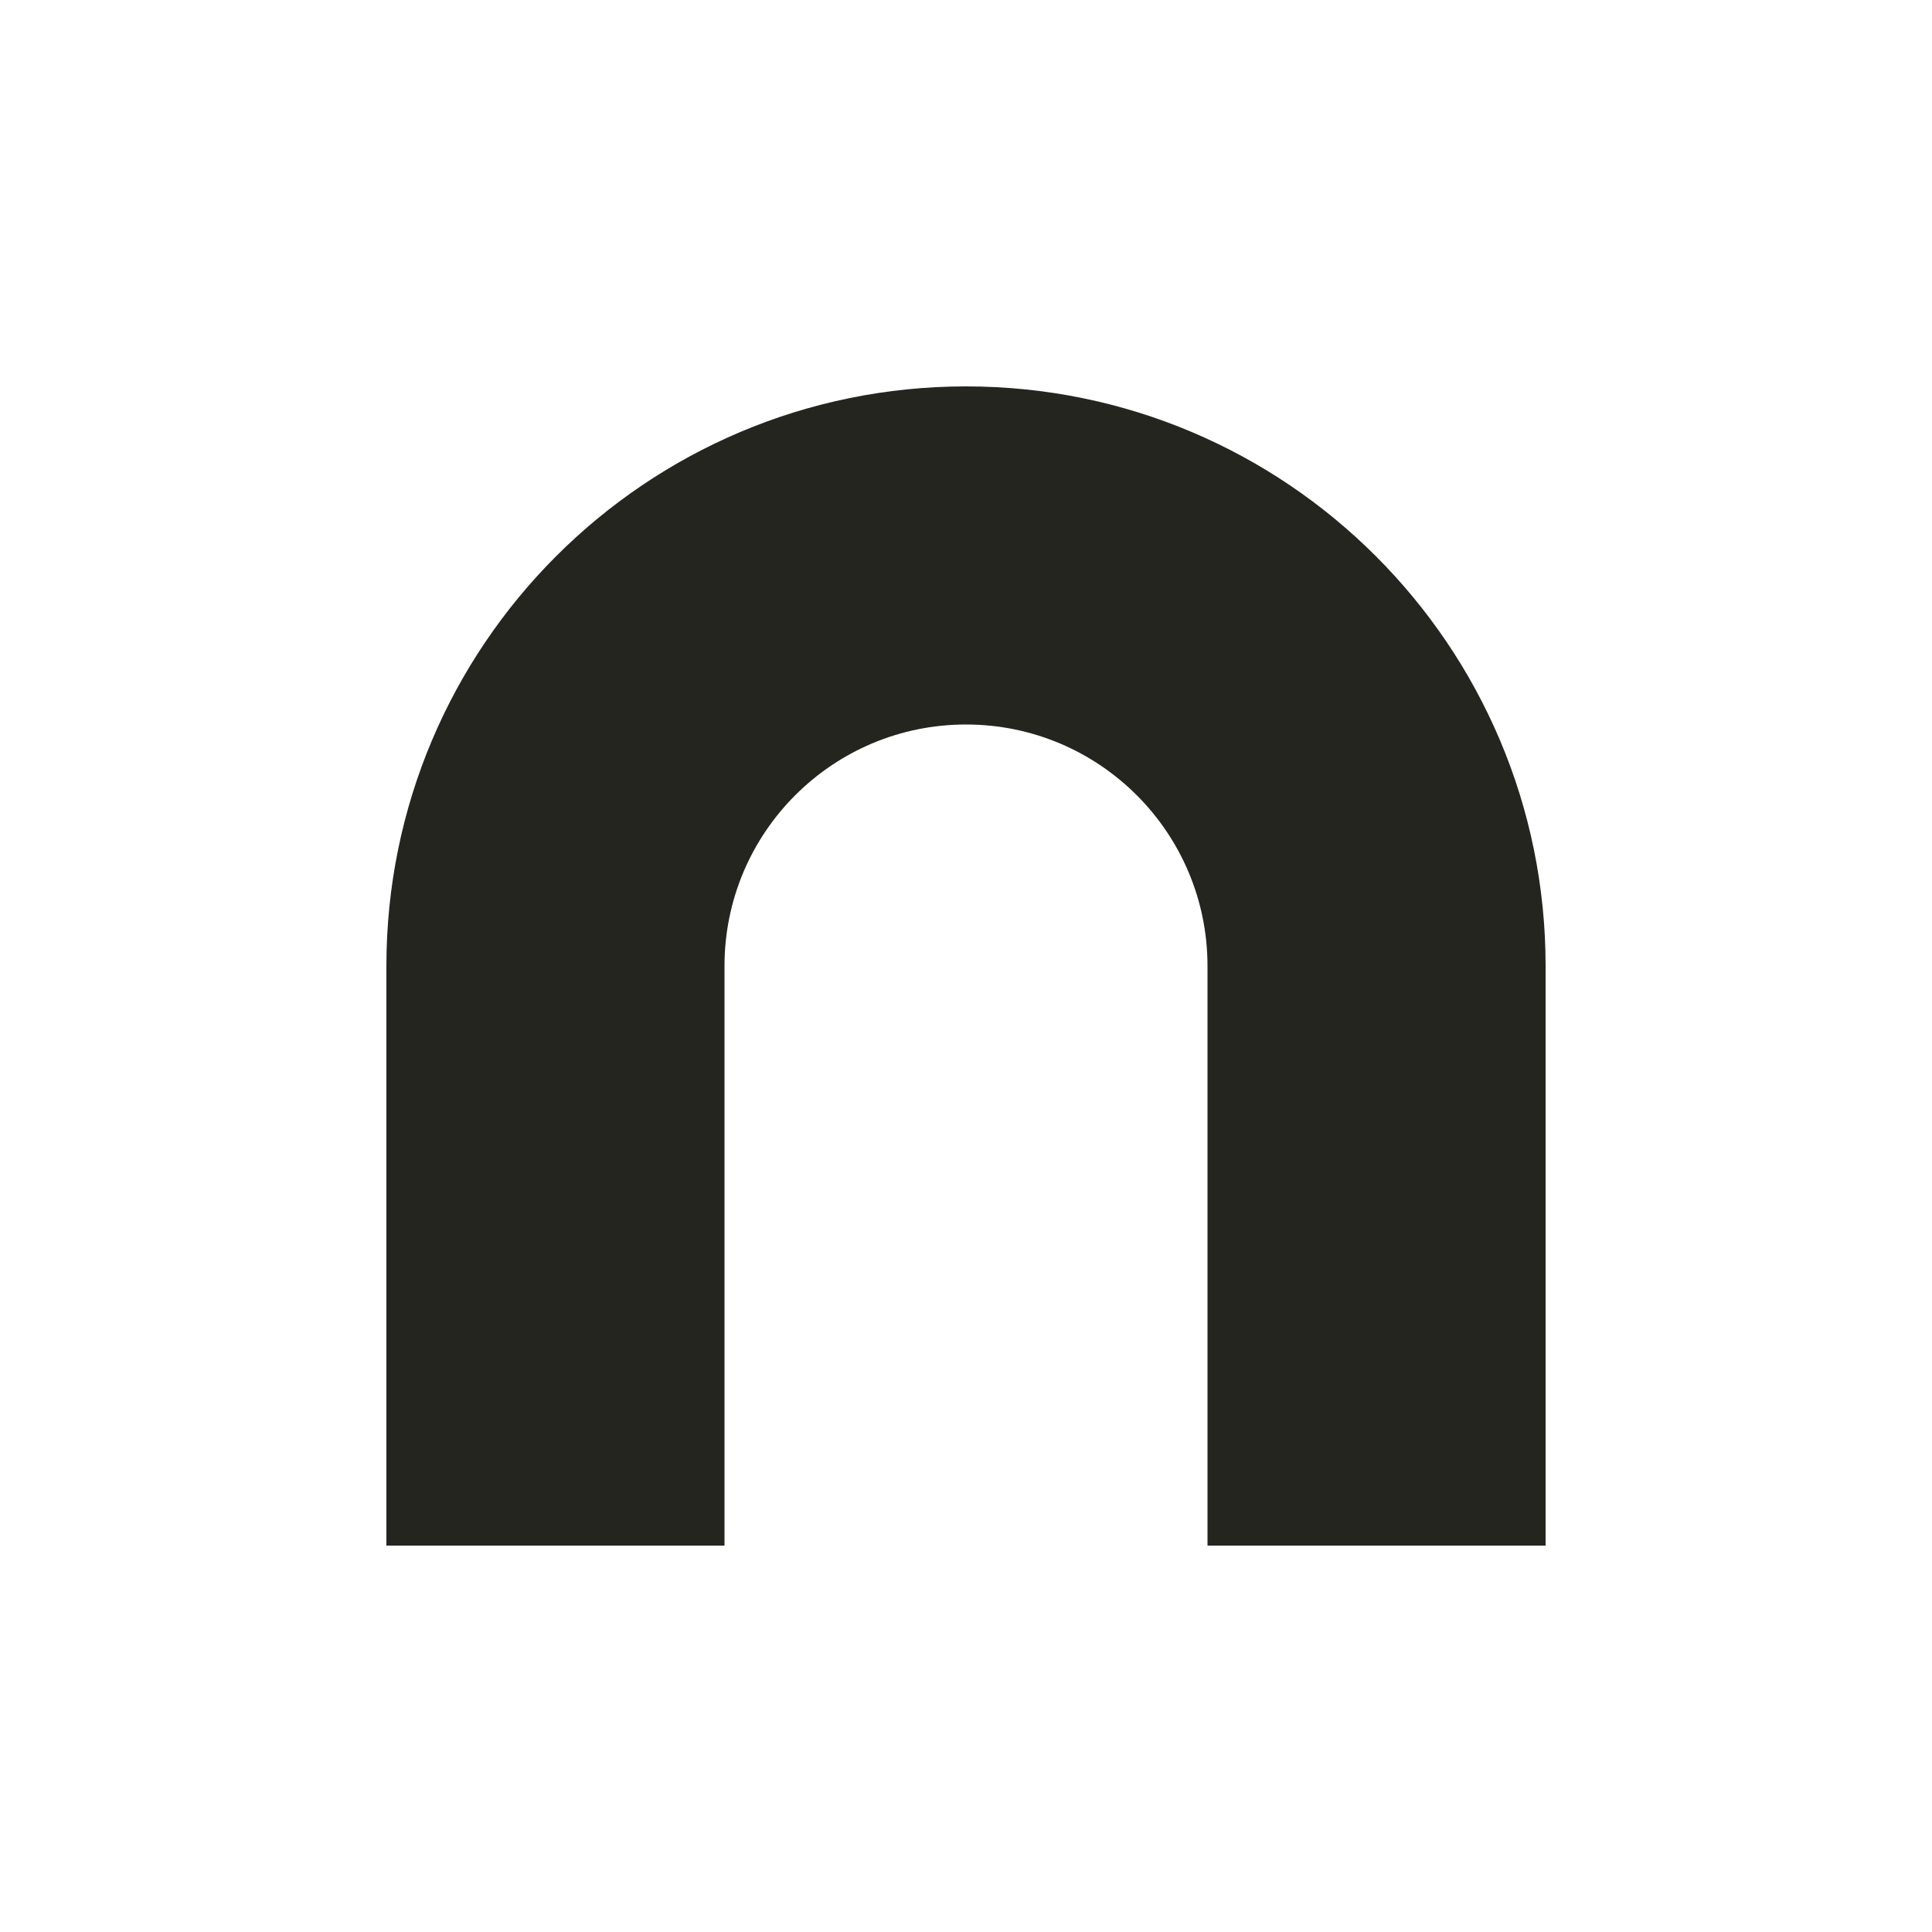
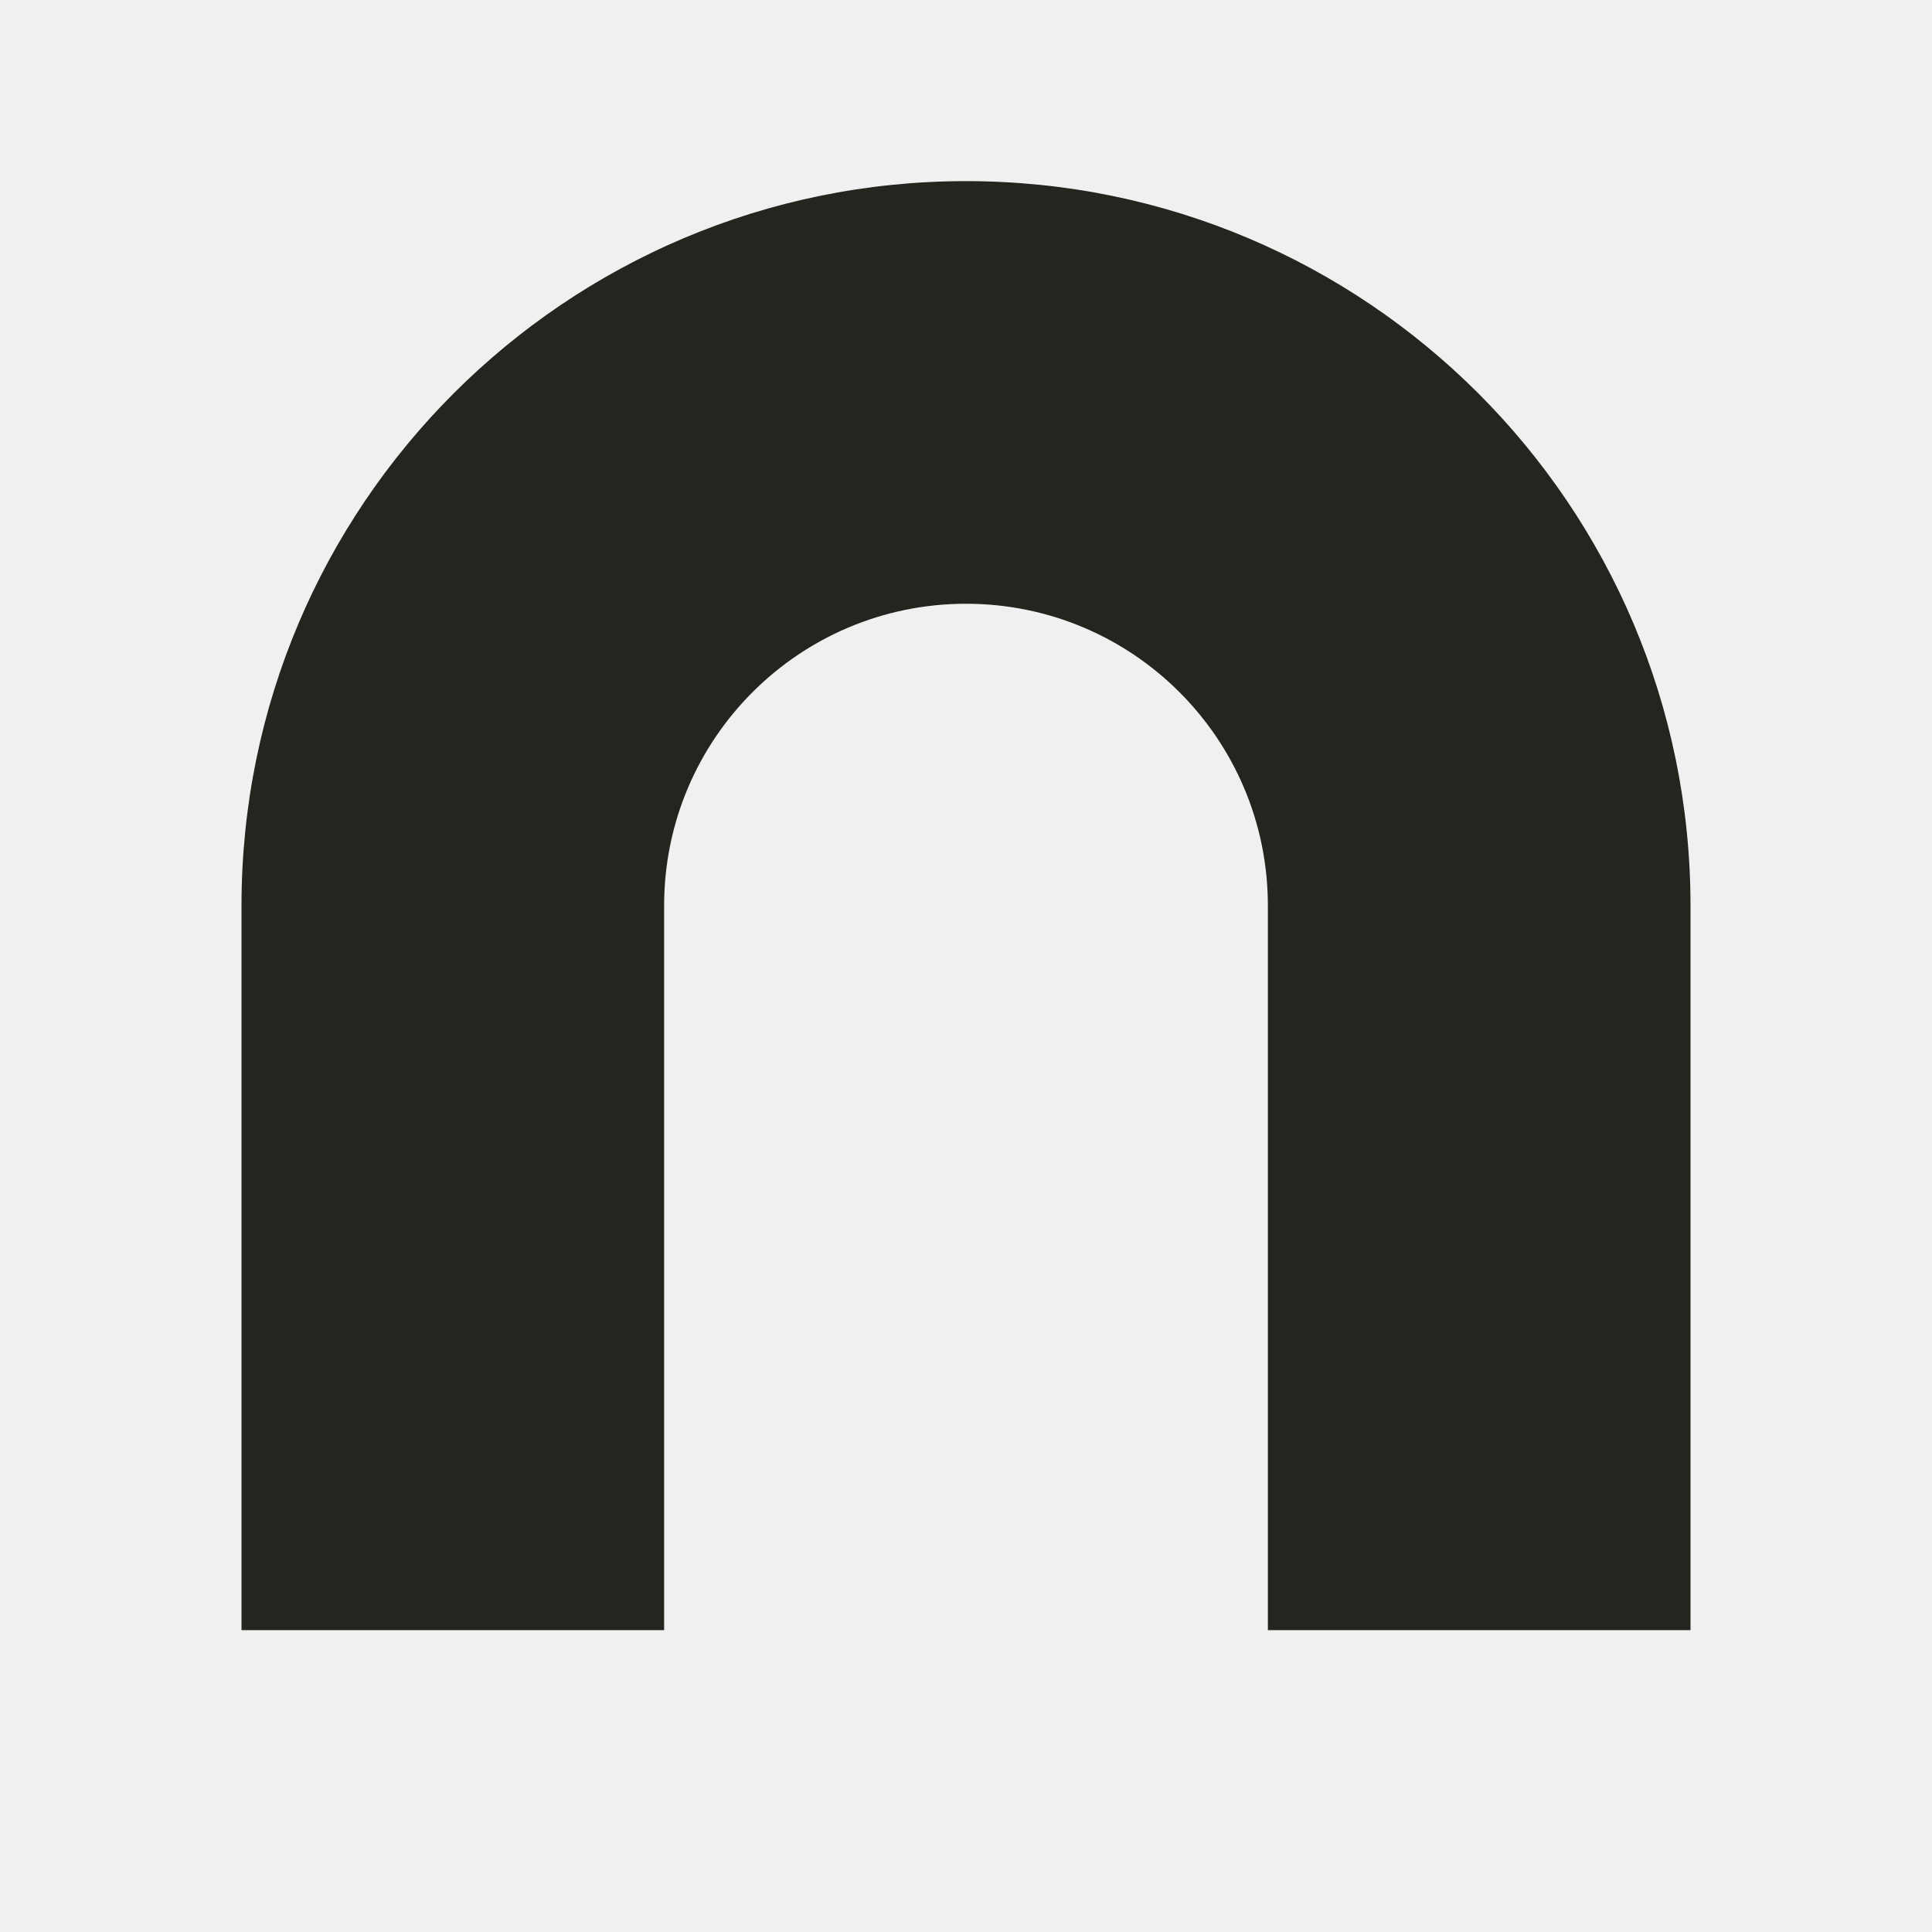
- <svg xmlns="http://www.w3.org/2000/svg" width="256" height="256" viewBox="-4 -5 40 40" fill="none">
-   <rect x="-4" y="-5" width="40" height="40" fill="#ffffff" />
-   <path d="M4 27V15a12 12 0 0 1 24 0v12h-7V15a5 5 0 0 0-10 0v12H4Z" fill="#24251f" />
+ <svg xmlns="http://www.w3.org/2000/svg" width="256" height="256" viewBox="0 0 32 32" fill="none" color="#24251f">
+   <path d="M4 27V15a12 12 0 0 1 24 0v12h-7V15a5 5 0 0 0-10 0v12H4Z" fill="currentColor" />
</svg>
